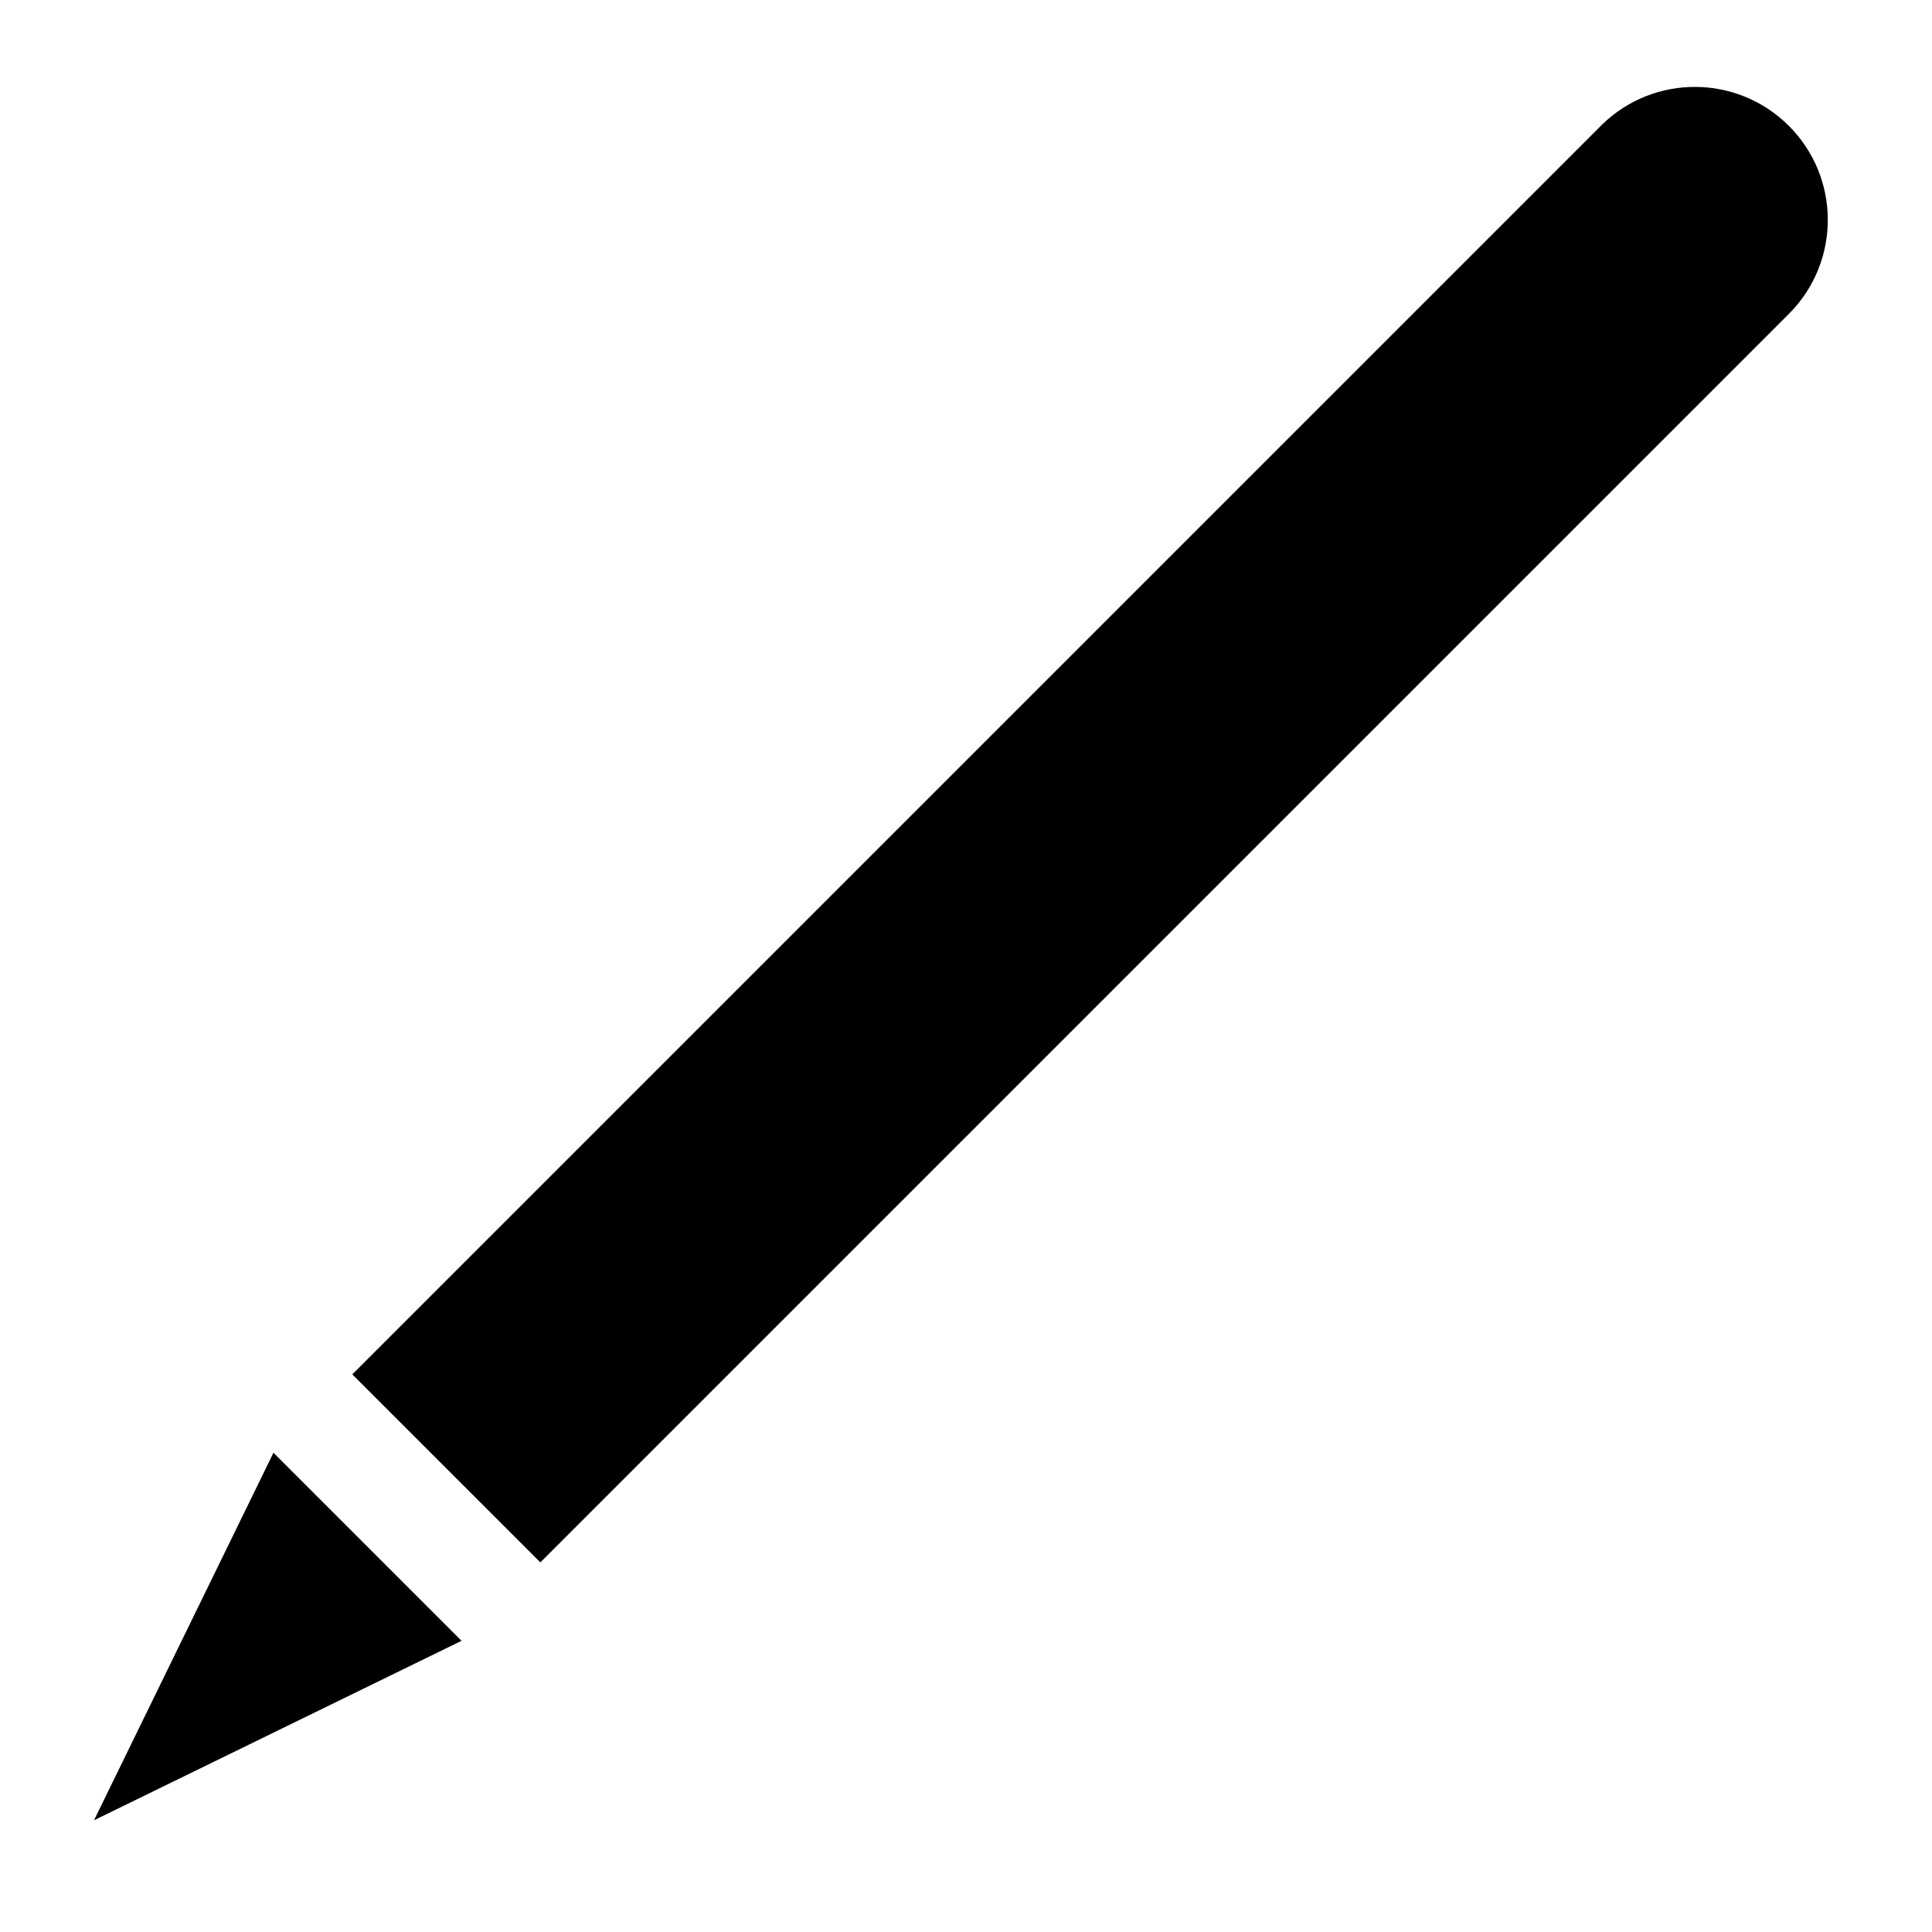
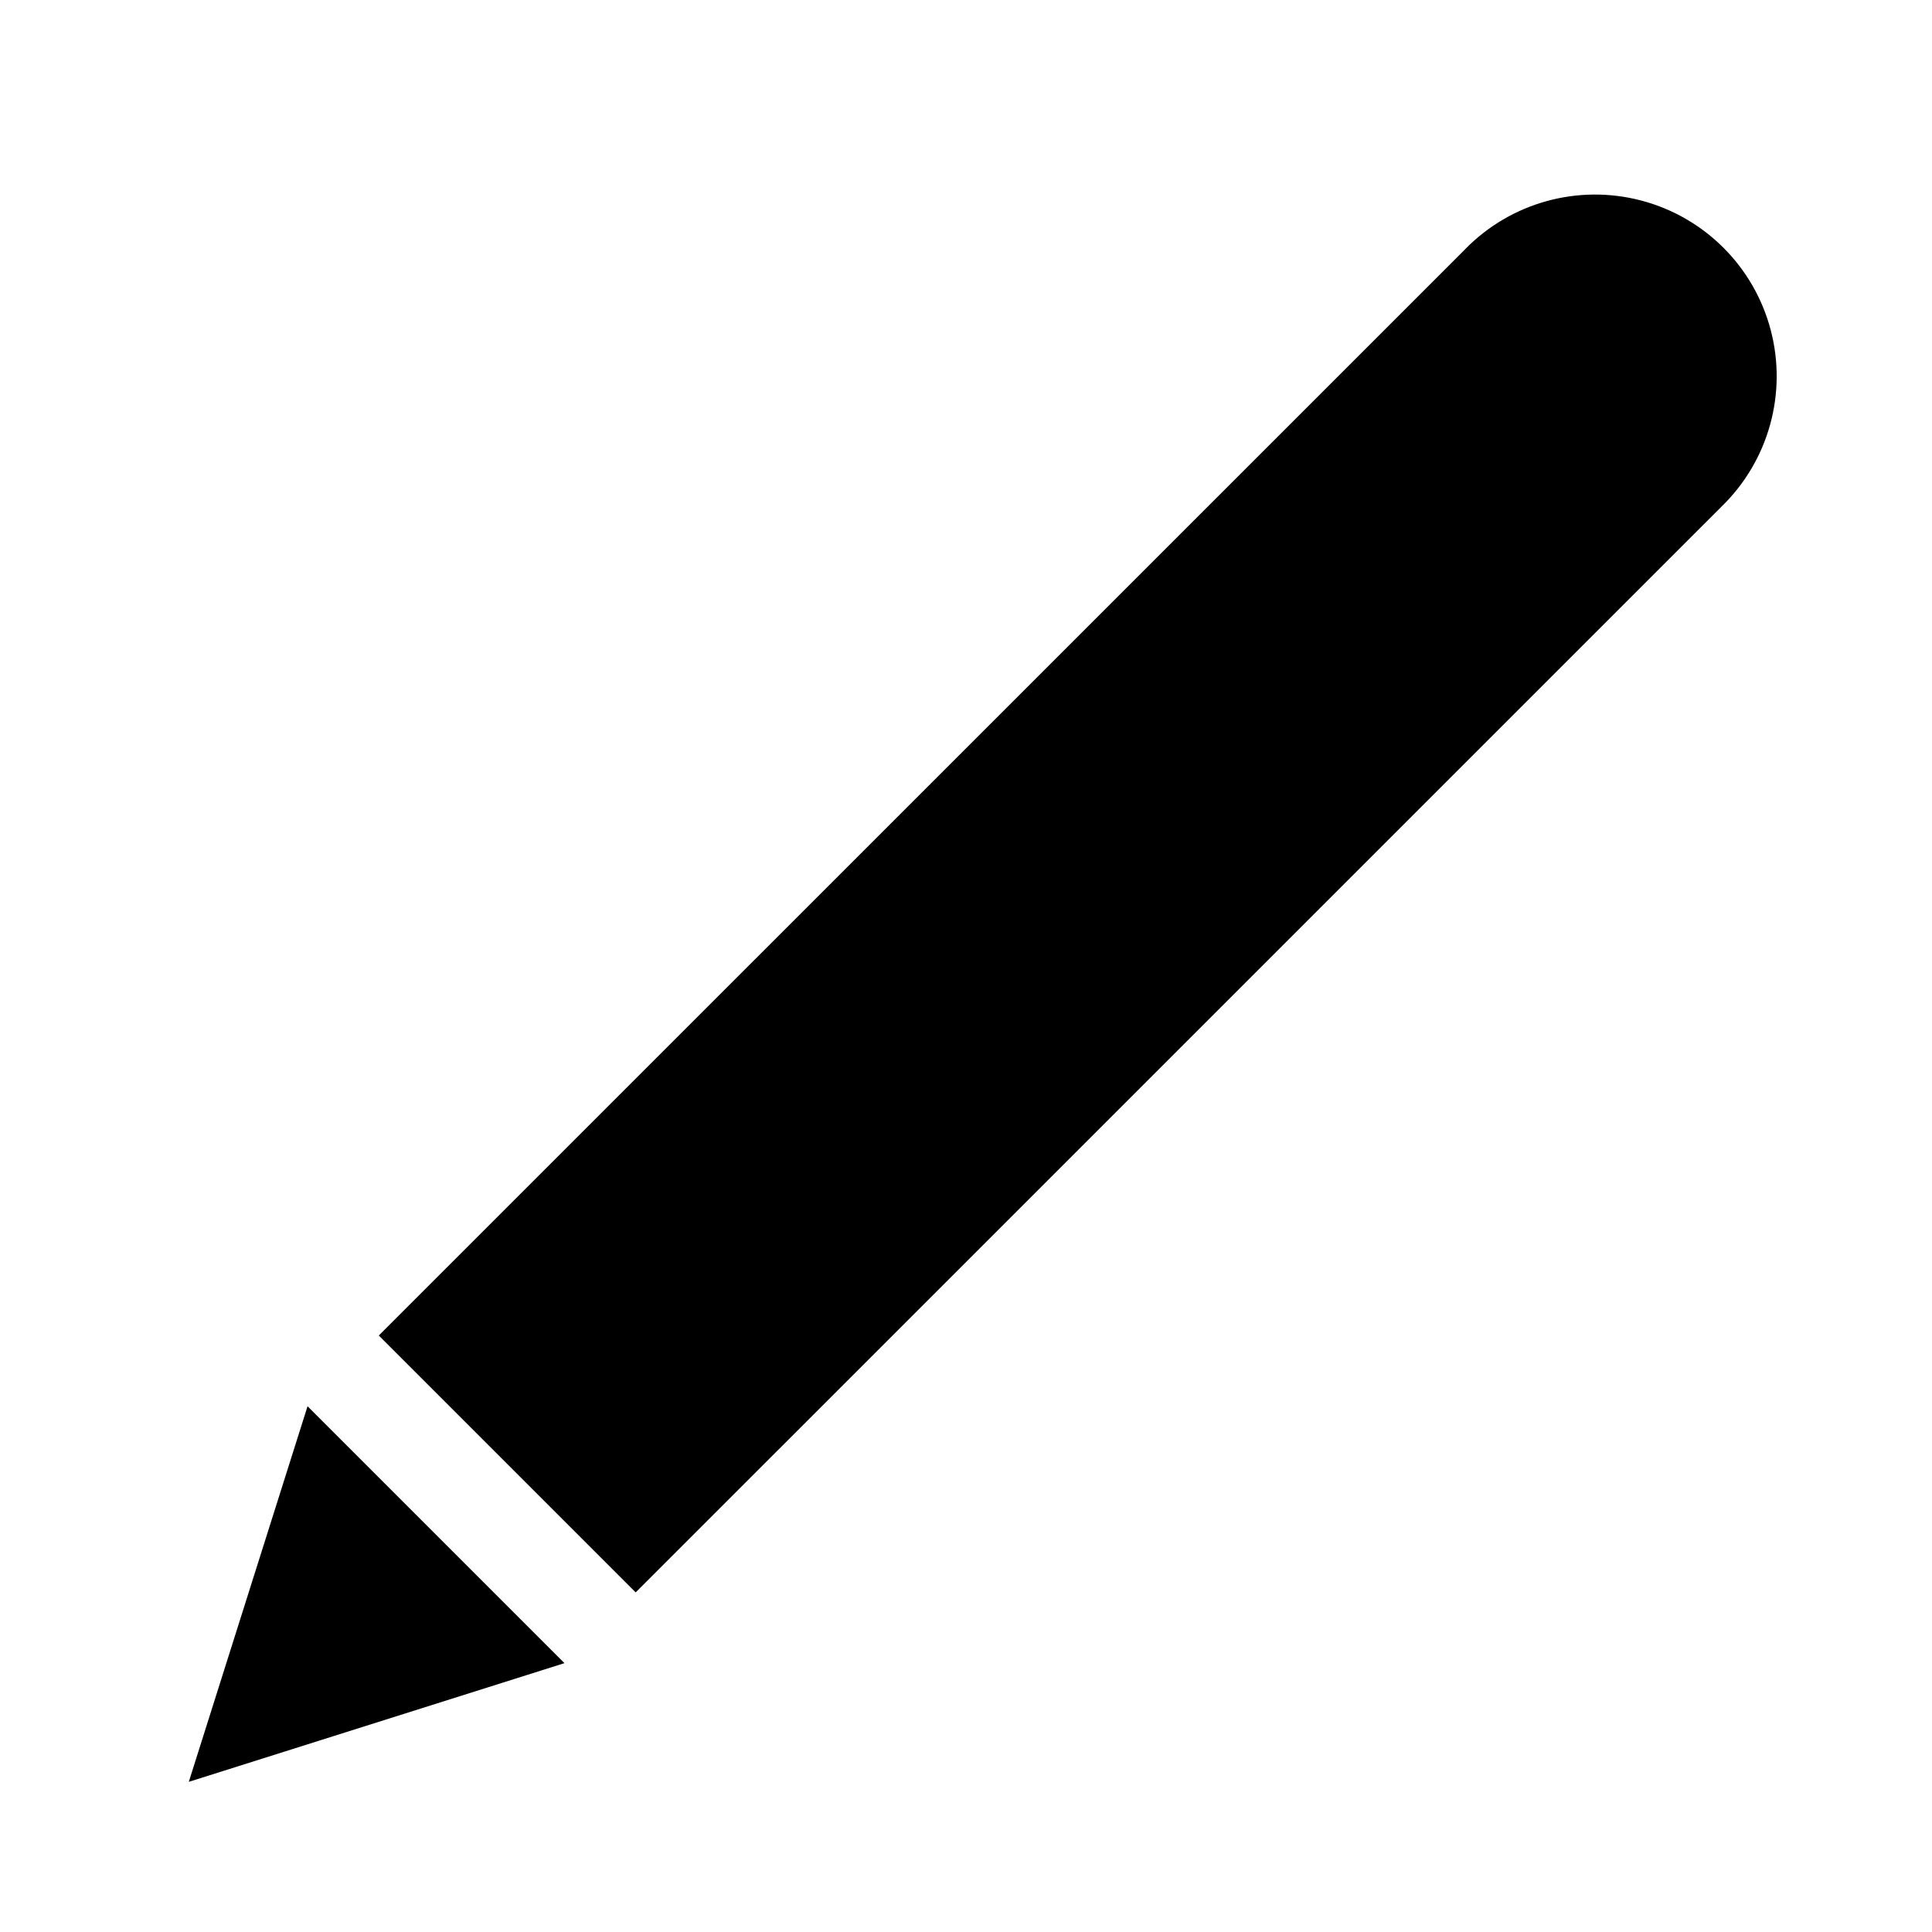
- <svg xmlns="http://www.w3.org/2000/svg" viewBox="0 0 29 29">
-   <path fill-rule="evenodd" clip-rule="evenodd" d="m4.105 21.806-2.694 5.517 5.517-2.694-2.823-2.823zM24.048 1.87 5.288 20.63l2.823 2.822 18.76-18.76a1.996 1.996 0 0 0-2.823-2.822z" />
+ <svg xmlns="http://www.w3.org/2000/svg" viewBox="0 0 32 32">
+   <path fill-rule="evenodd" clip-rule="evenodd" d="m5.094 23.292-1.967 6.221 6.222-1.966-4.255-4.255zm19.17-19.16L6.274 22.12l4.255 4.255L28.518 8.387a3.009 3.009 0 1 0-4.255-4.255z" />
</svg>
